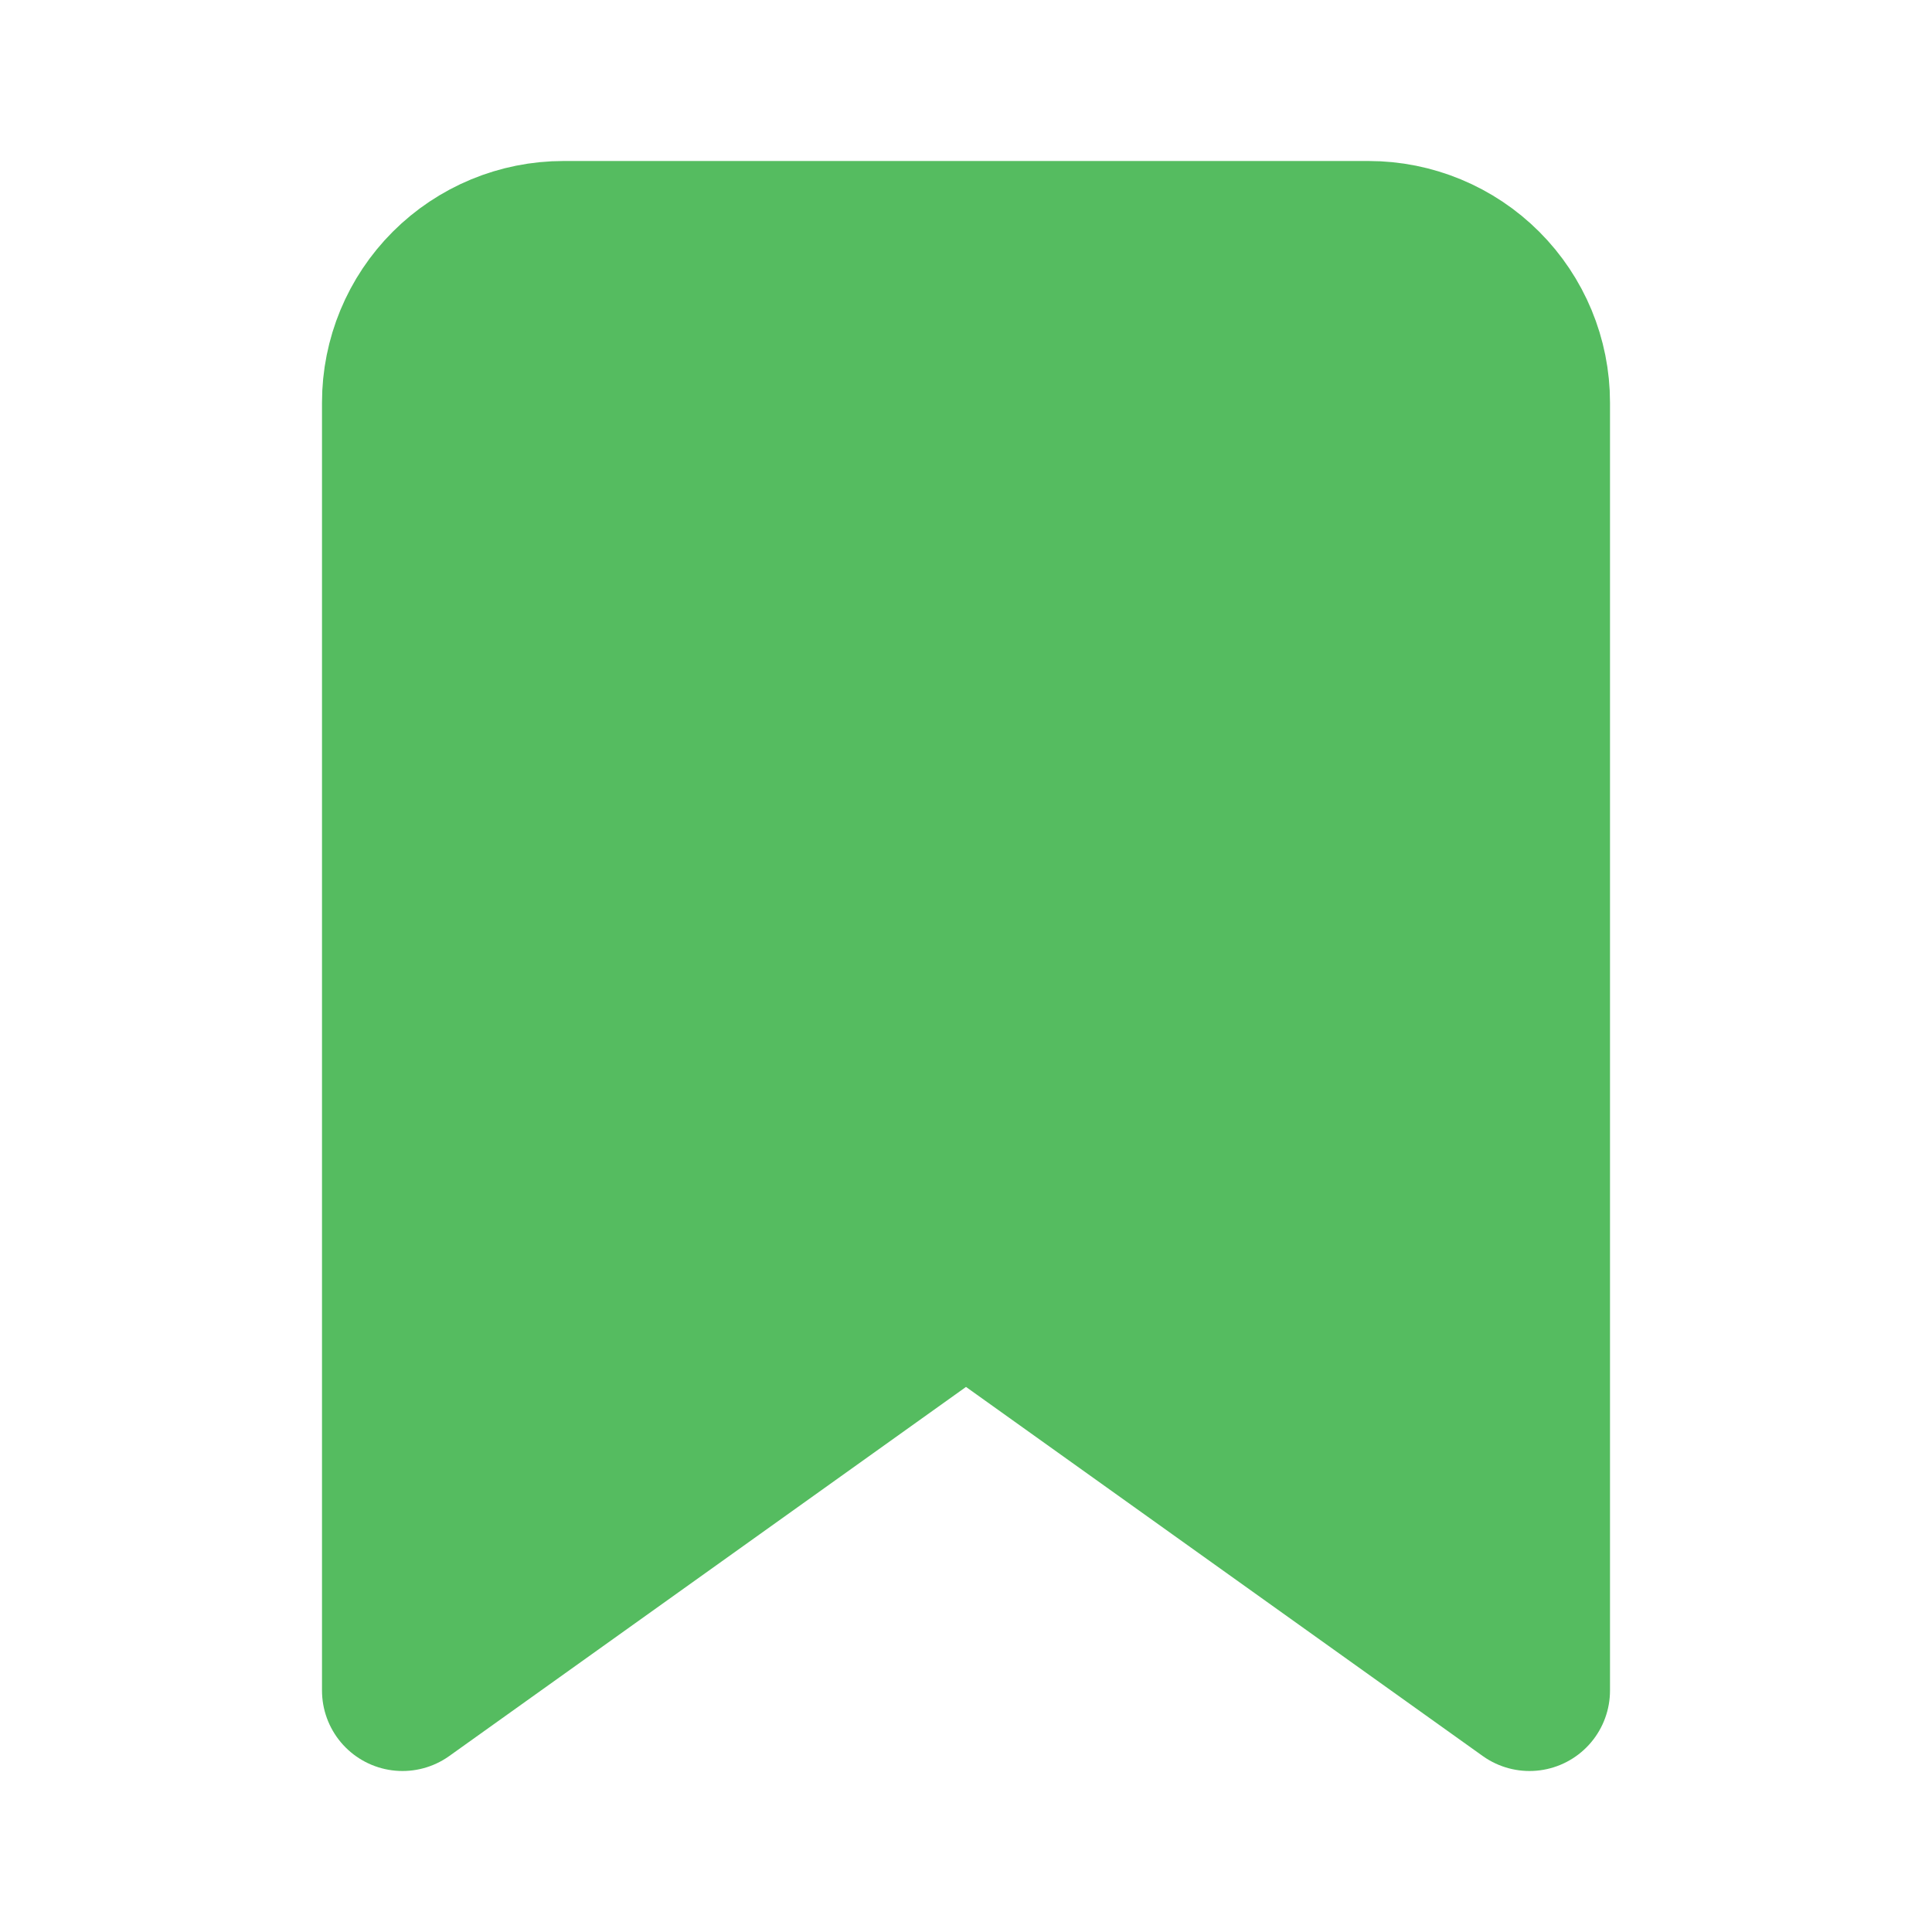
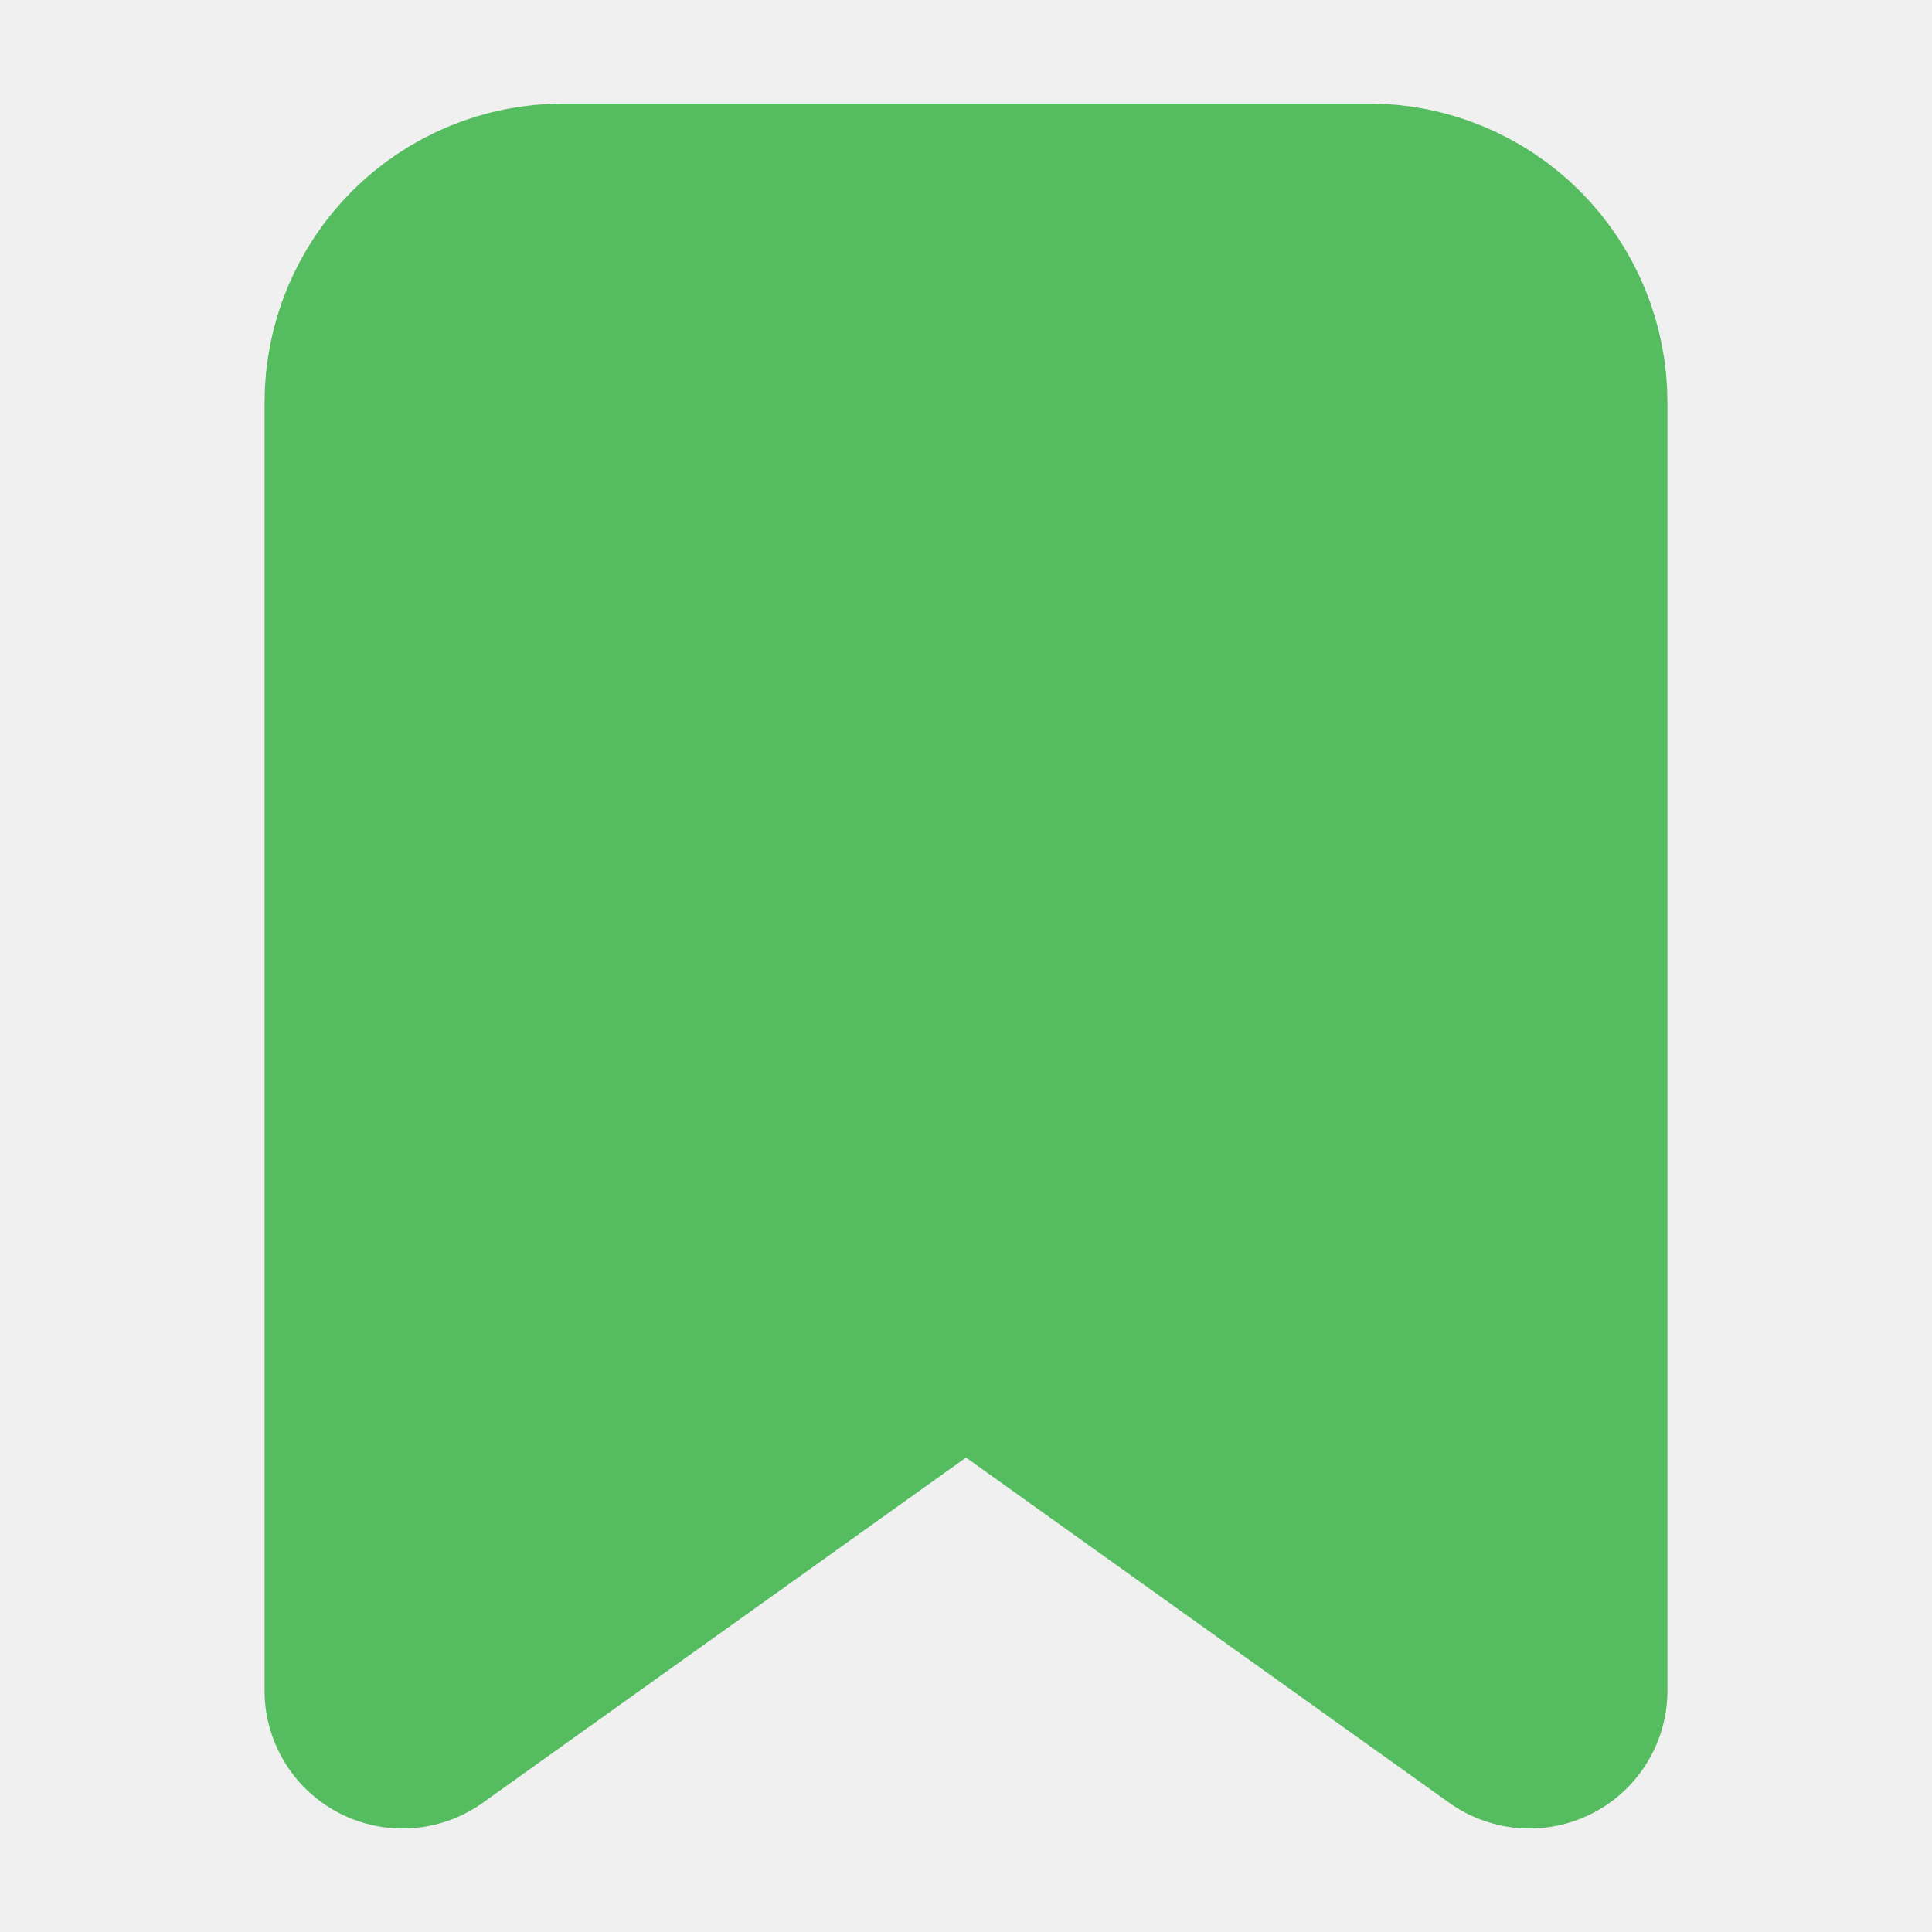
- <svg xmlns="http://www.w3.org/2000/svg" width="24" height="24" viewBox="0 0 24 24" fill="none">
-   <rect width="24" height="24" fill="white" />
-   <path d="M19 21L12 16L5 21V5C5 4.47 5.211 3.961 5.586 3.586C5.961 3.211 6.47 3 7 3H17C17.53 3 18.039 3.211 18.414 3.586C18.789 3.961 19 4.47 19 5V21Z" fill="#55BC60" stroke="#55BC60" stroke-width="2" stroke-linecap="round" stroke-linejoin="round" />
+ <svg xmlns="http://www.w3.org/2000/svg" width="24" height="24" viewBox="0 0 12 14" fill="none">
+   <path d="M10.083 12.25L6 9.333L1.917 12.25V2.917C1.917 2.607 2.04 2.311 2.258 2.092C2.477 1.873 2.774 1.75 3.083 1.75H8.917C9.226 1.75 9.523 1.873 9.742 2.092C9.96 2.311 10.083 2.607 10.083 2.917V12.25Z" fill="#55BC60" stroke="#55BC60" stroke-width="2" stroke-linecap="round" stroke-linejoin="round" />
</svg>
